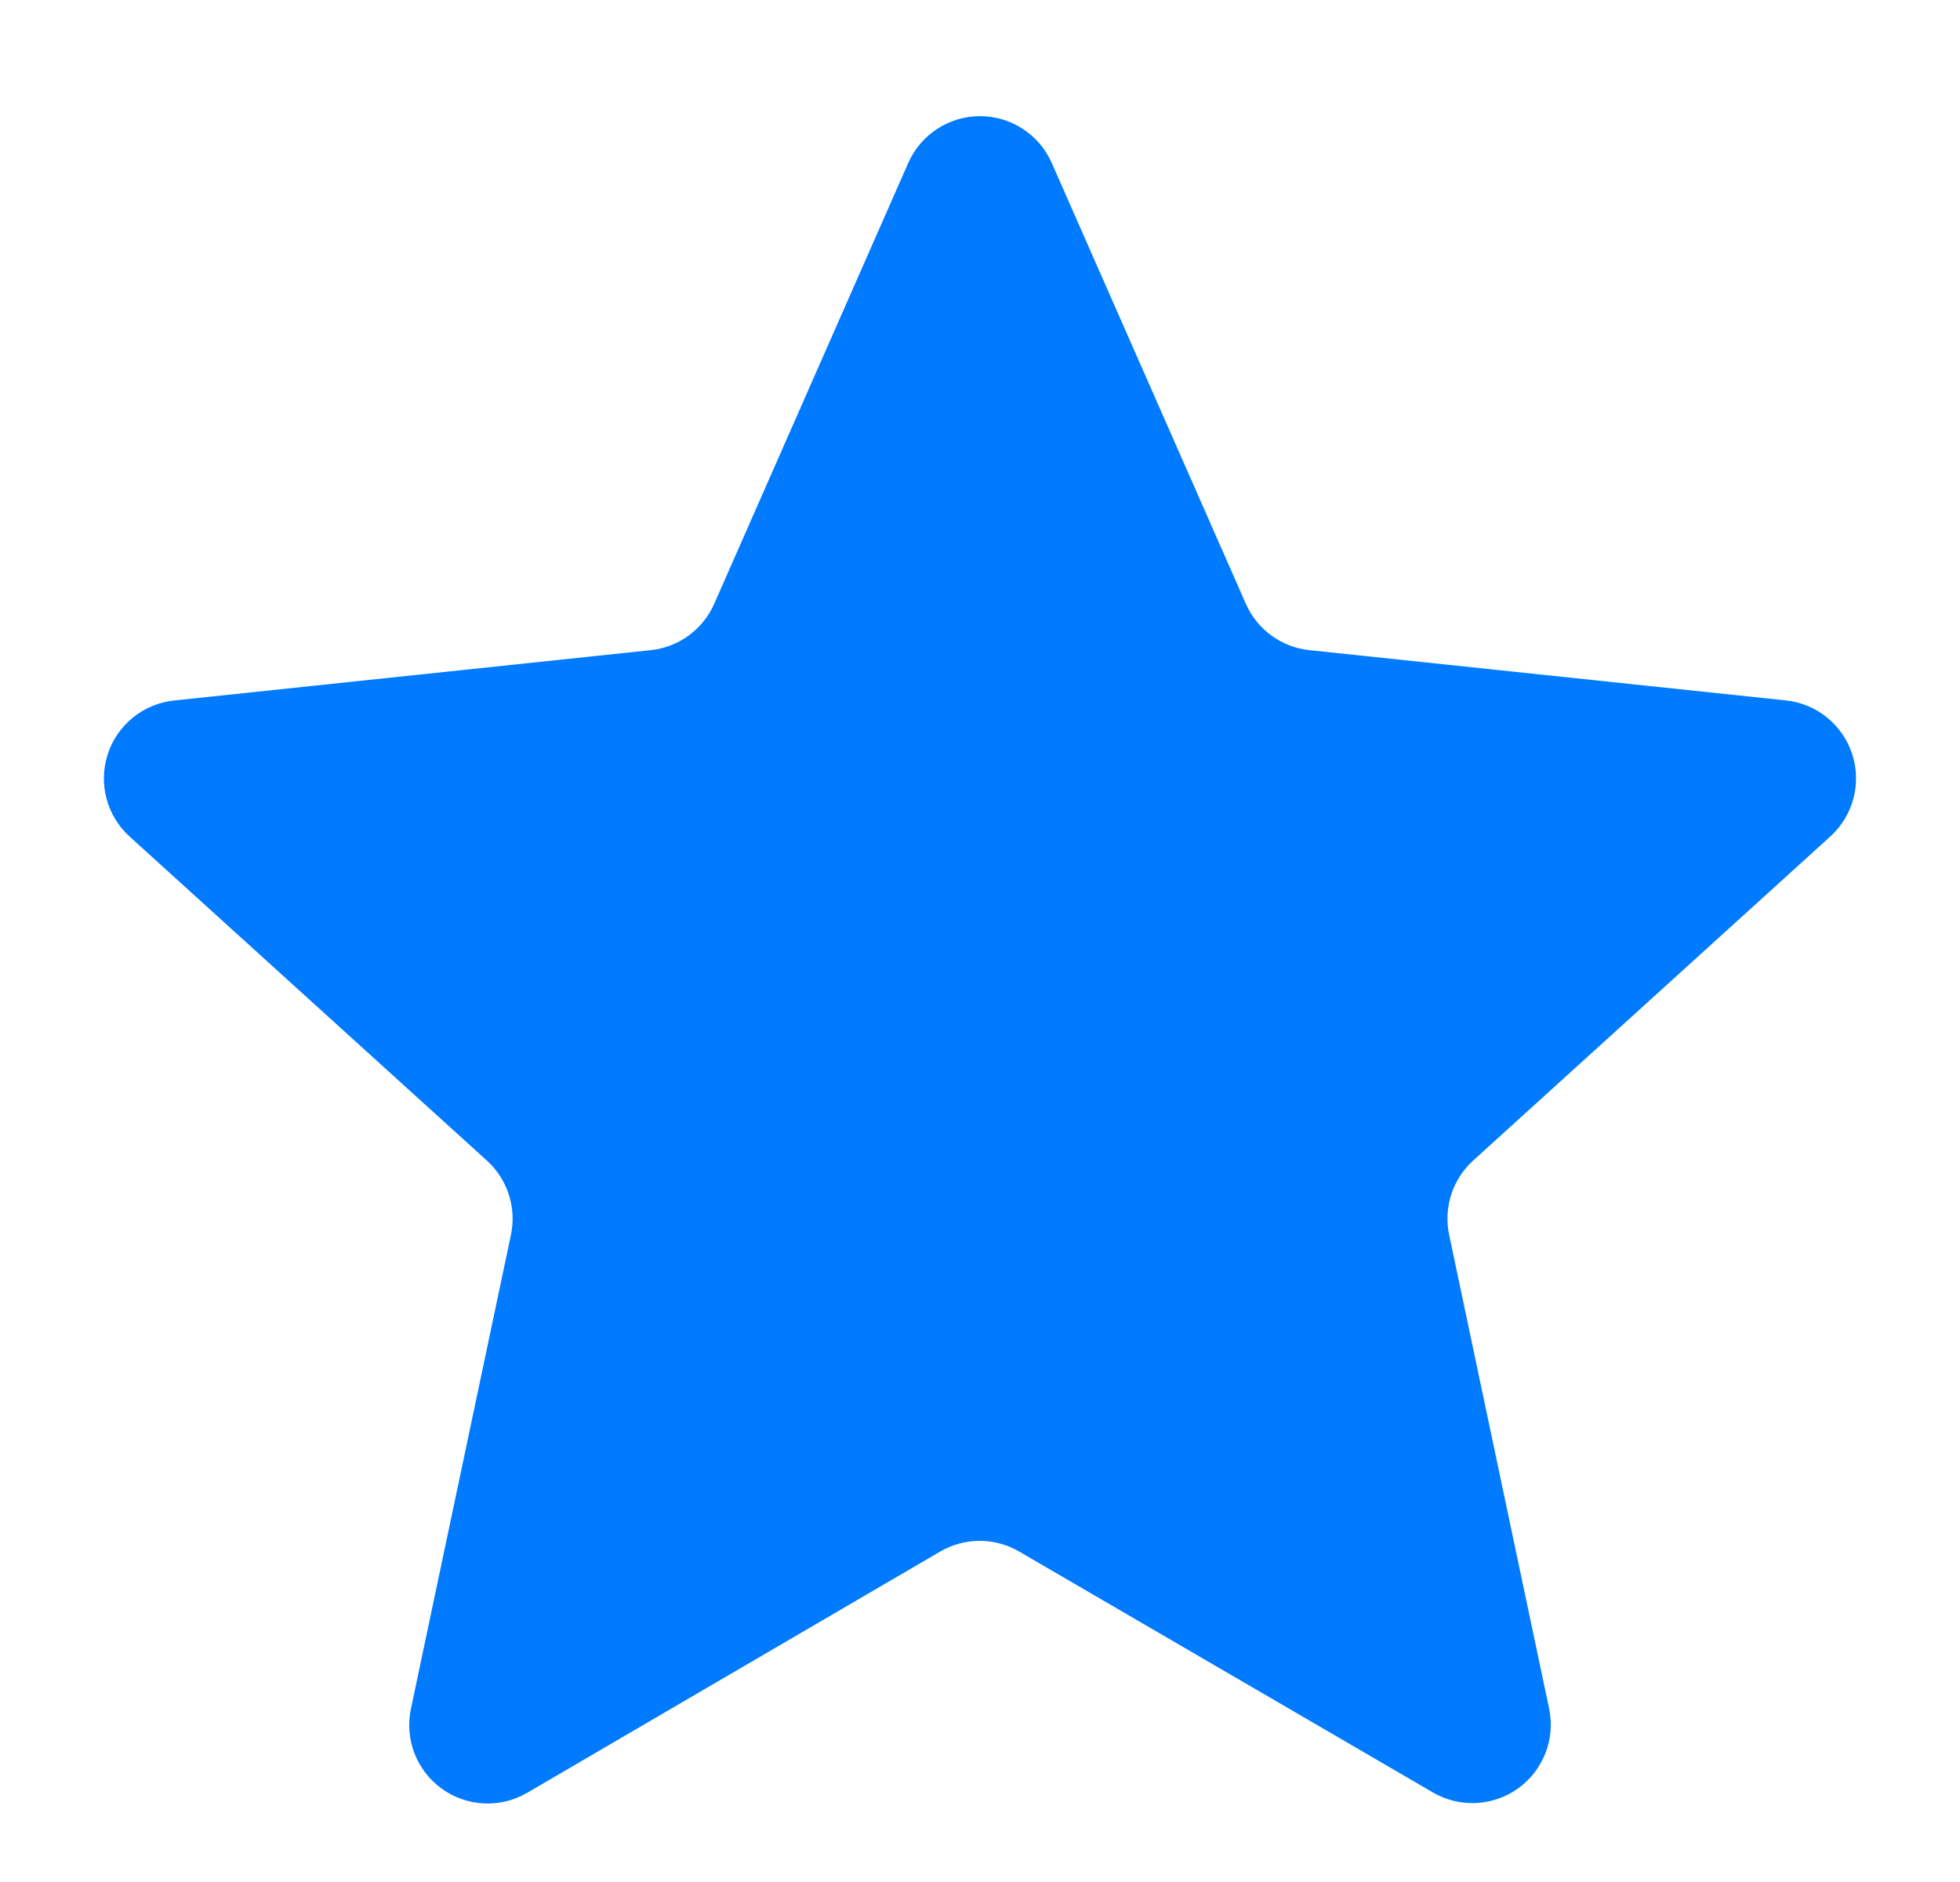
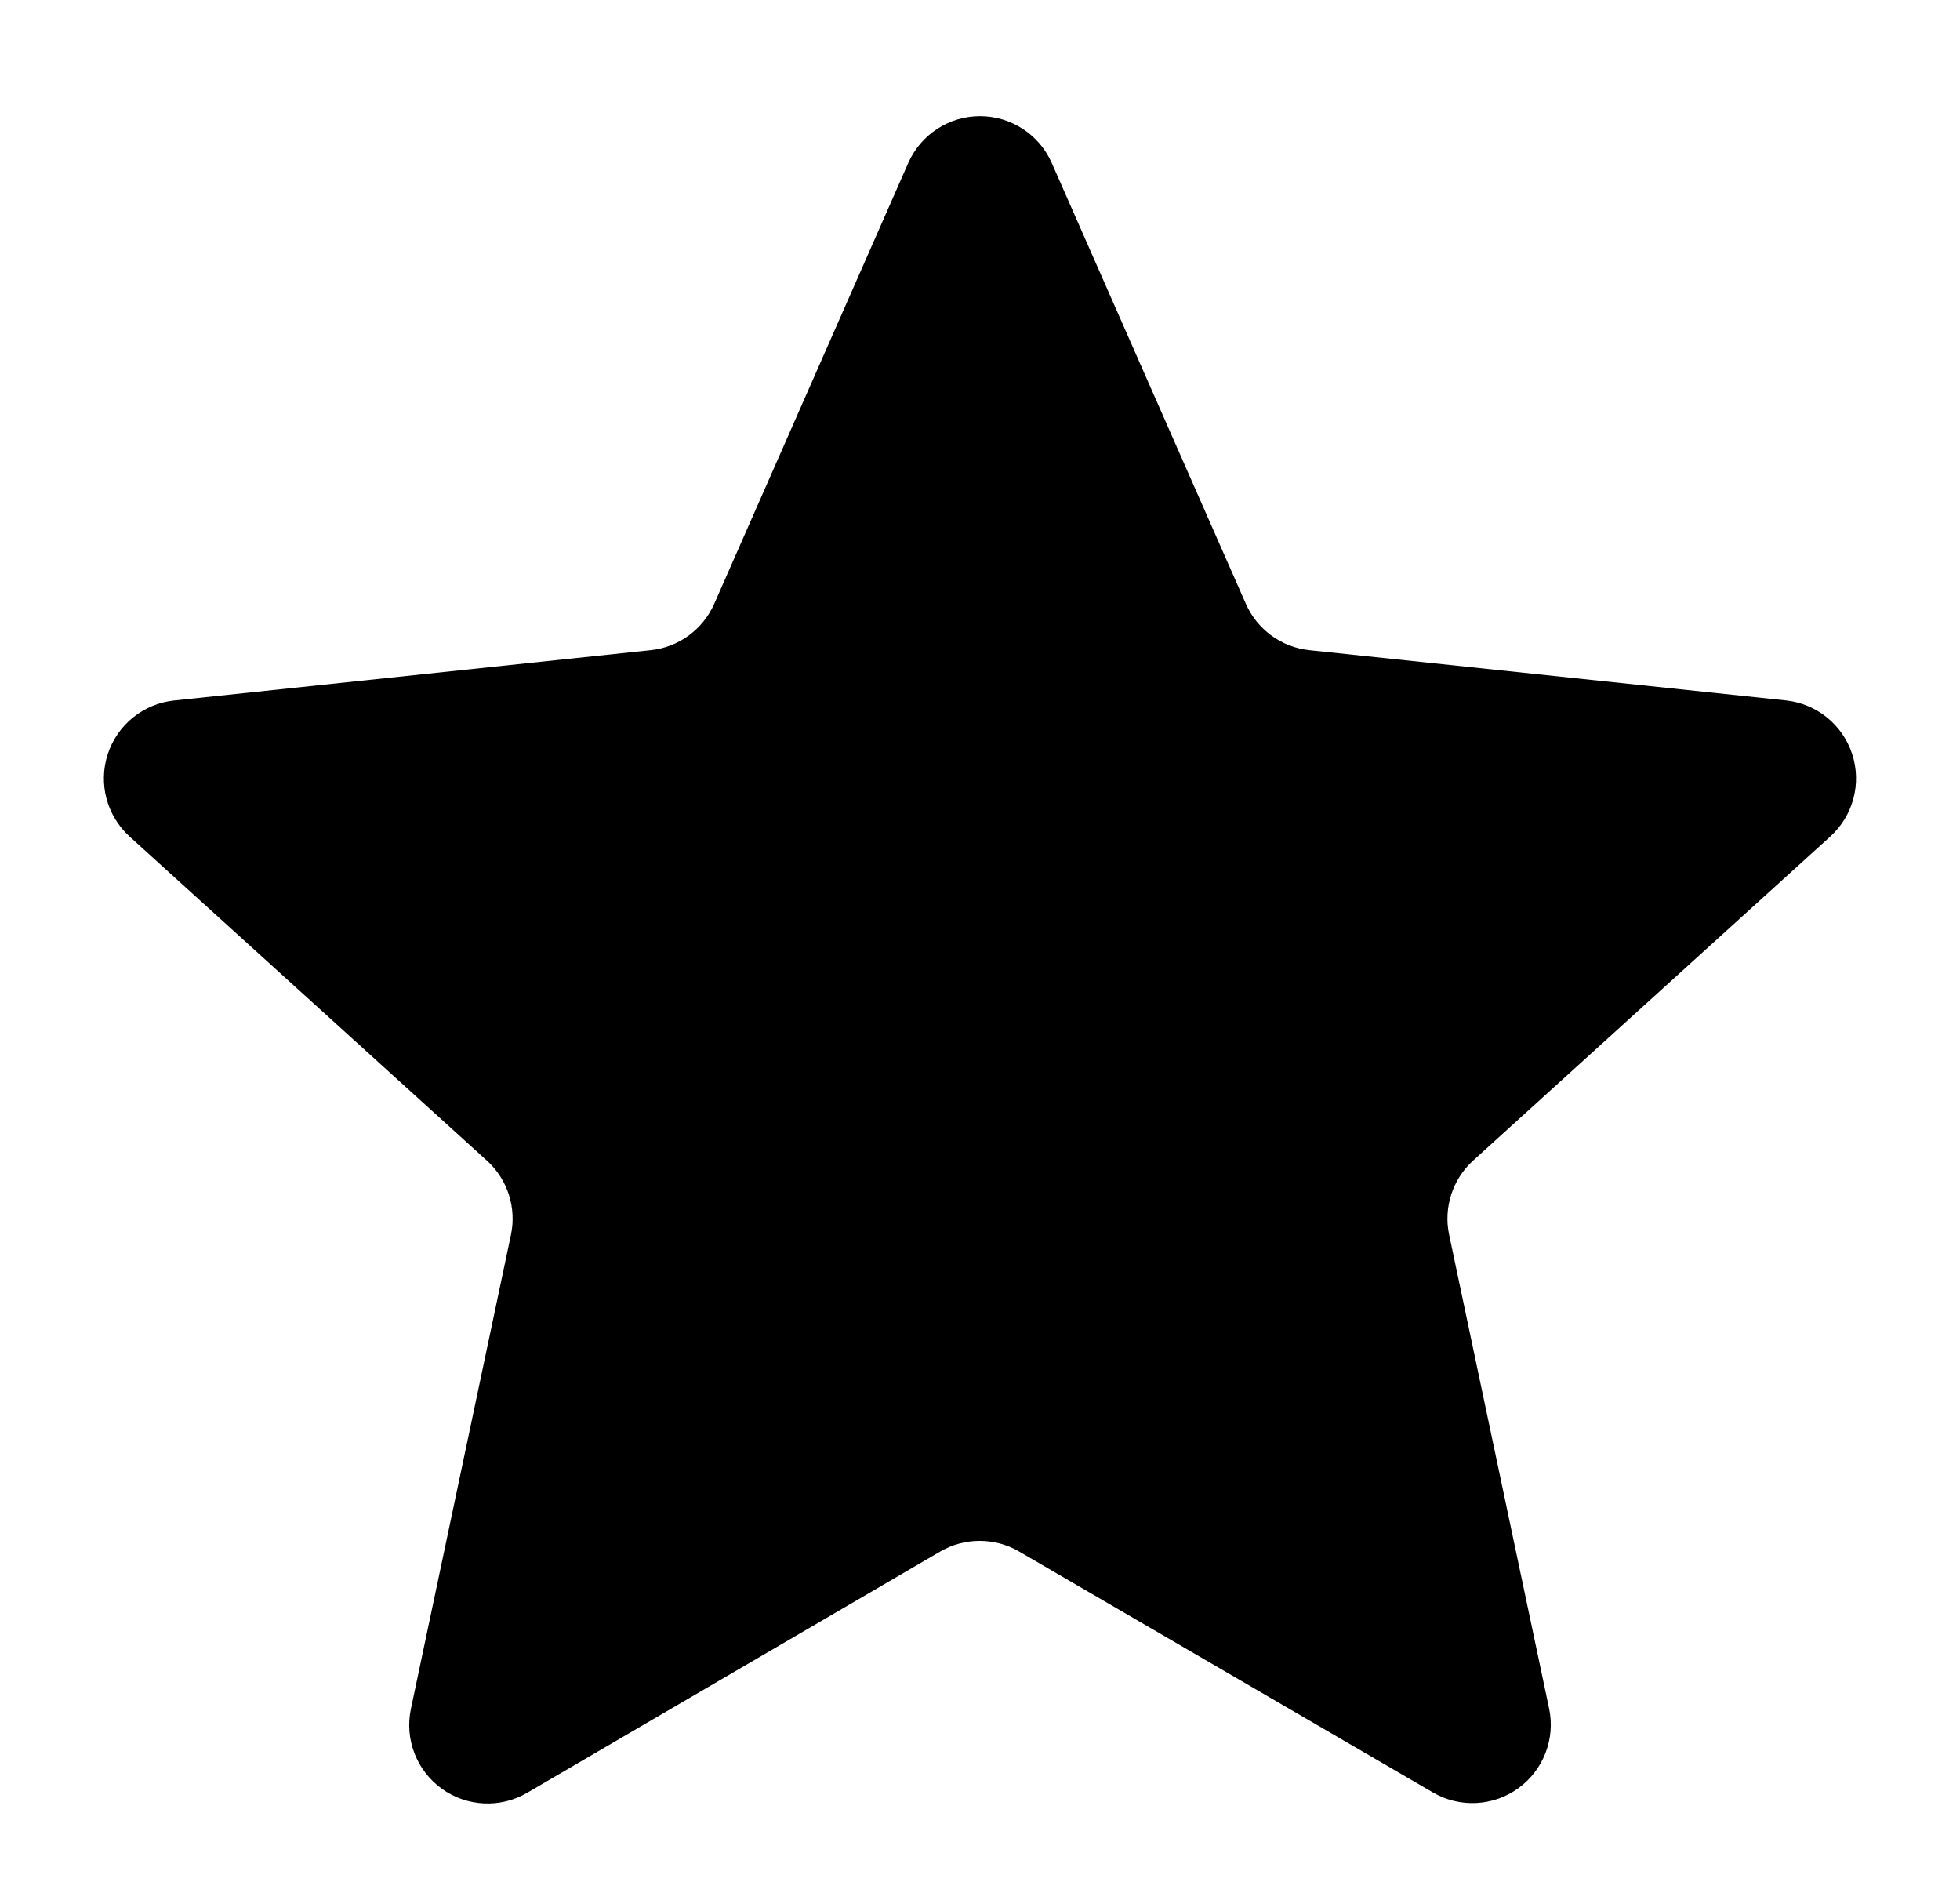
- <svg xmlns="http://www.w3.org/2000/svg" width="25" height="24" viewBox="0 0 25 24">
-   <path id="다각형_7" data-name="다각형 7" d="M11.585,2.078a1,1,0,0,1,1.83,0L15.891,7.7a1,1,0,0,0,.81.591l6.078.641a1,1,0,0,1,.567,1.735L18.79,14.8a1,1,0,0,0-.306.947l1.275,6.041a1,1,0,0,1-1.482,1.07L13,19.786a1,1,0,0,0-1.008,0L6.723,22.863a1,1,0,0,1-1.482-1.07l1.275-6.041A1,1,0,0,0,6.21,14.8L1.653,10.668A1,1,0,0,1,2.22,8.933L8.3,8.291a1,1,0,0,0,.81-.591Z" fill="#007aff" />
+ <svg xmlns="http://www.w3.org/2000/svg" viewBox="0 0 25 24">
+   <path id="다각형_7" data-name="다각형 7" d="M11.585,2.078a1,1,0,0,1,1.83,0L15.891,7.7a1,1,0,0,0,.81.591l6.078.641a1,1,0,0,1,.567,1.735L18.79,14.8a1,1,0,0,0-.306.947l1.275,6.041a1,1,0,0,1-1.482,1.07L13,19.786a1,1,0,0,0-1.008,0L6.723,22.863a1,1,0,0,1-1.482-1.07l1.275-6.041A1,1,0,0,0,6.21,14.8L1.653,10.668A1,1,0,0,1,2.22,8.933L8.3,8.291a1,1,0,0,0,.81-.591Z" />
</svg>
